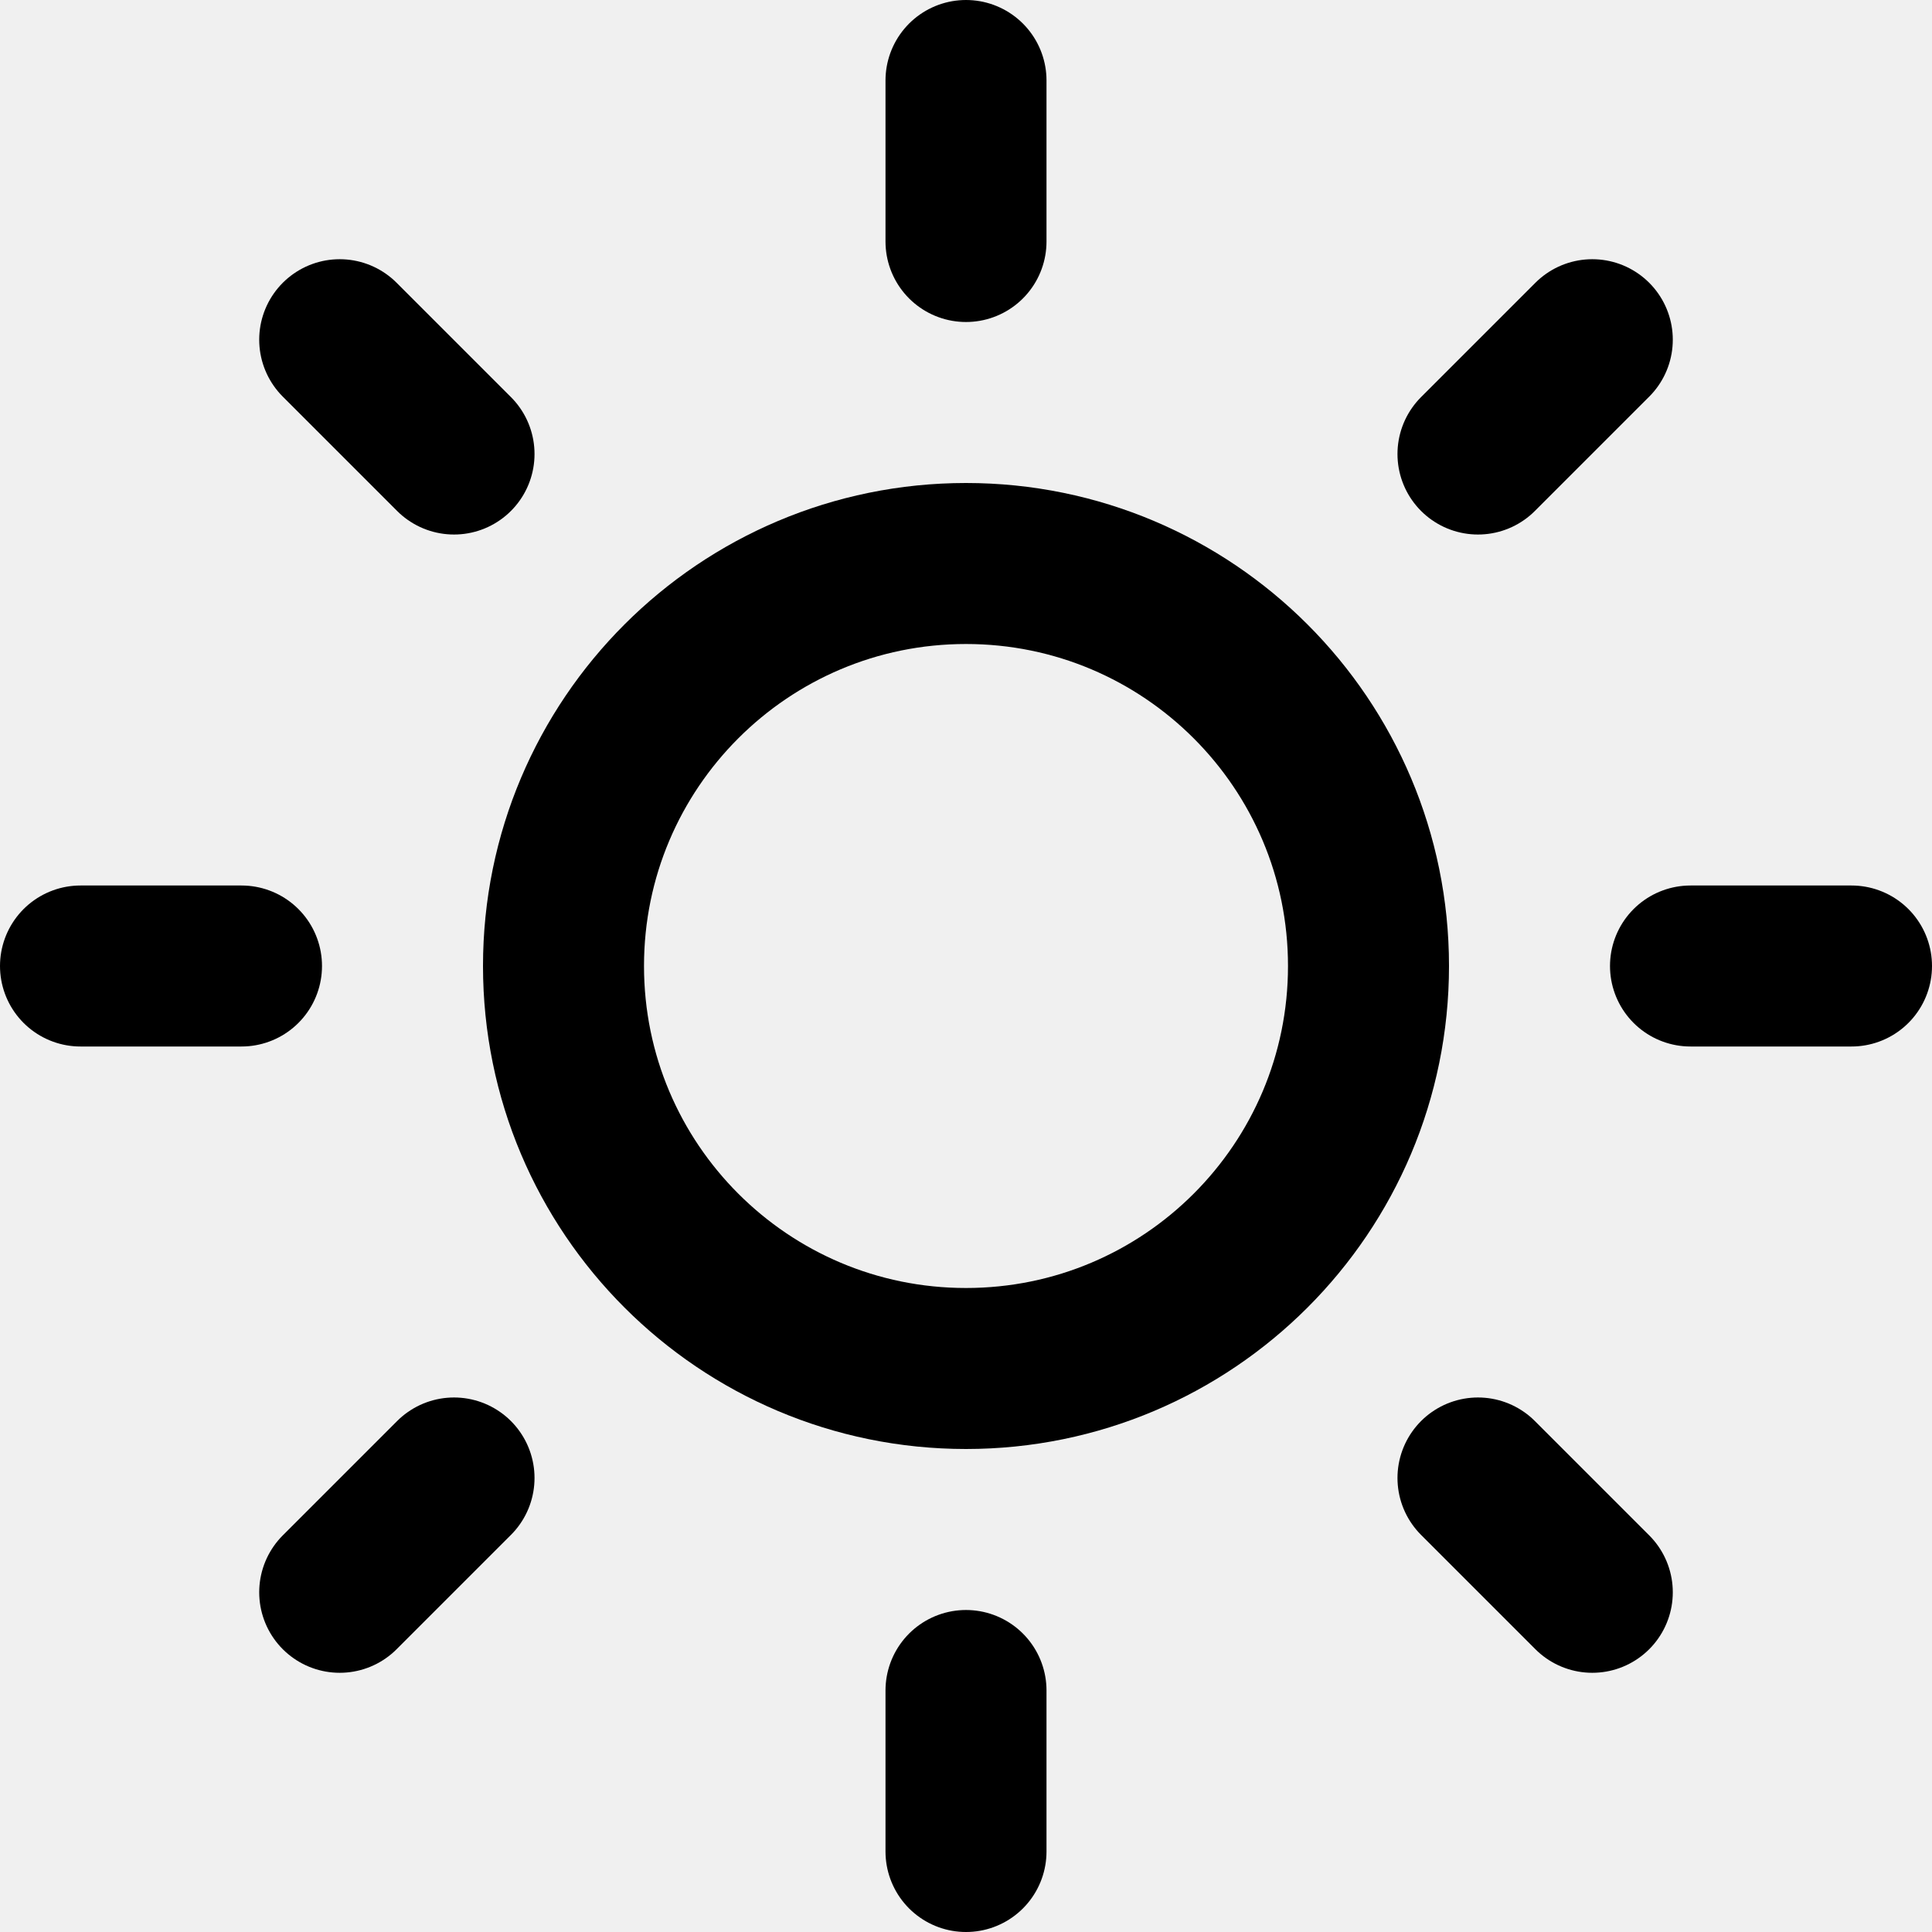
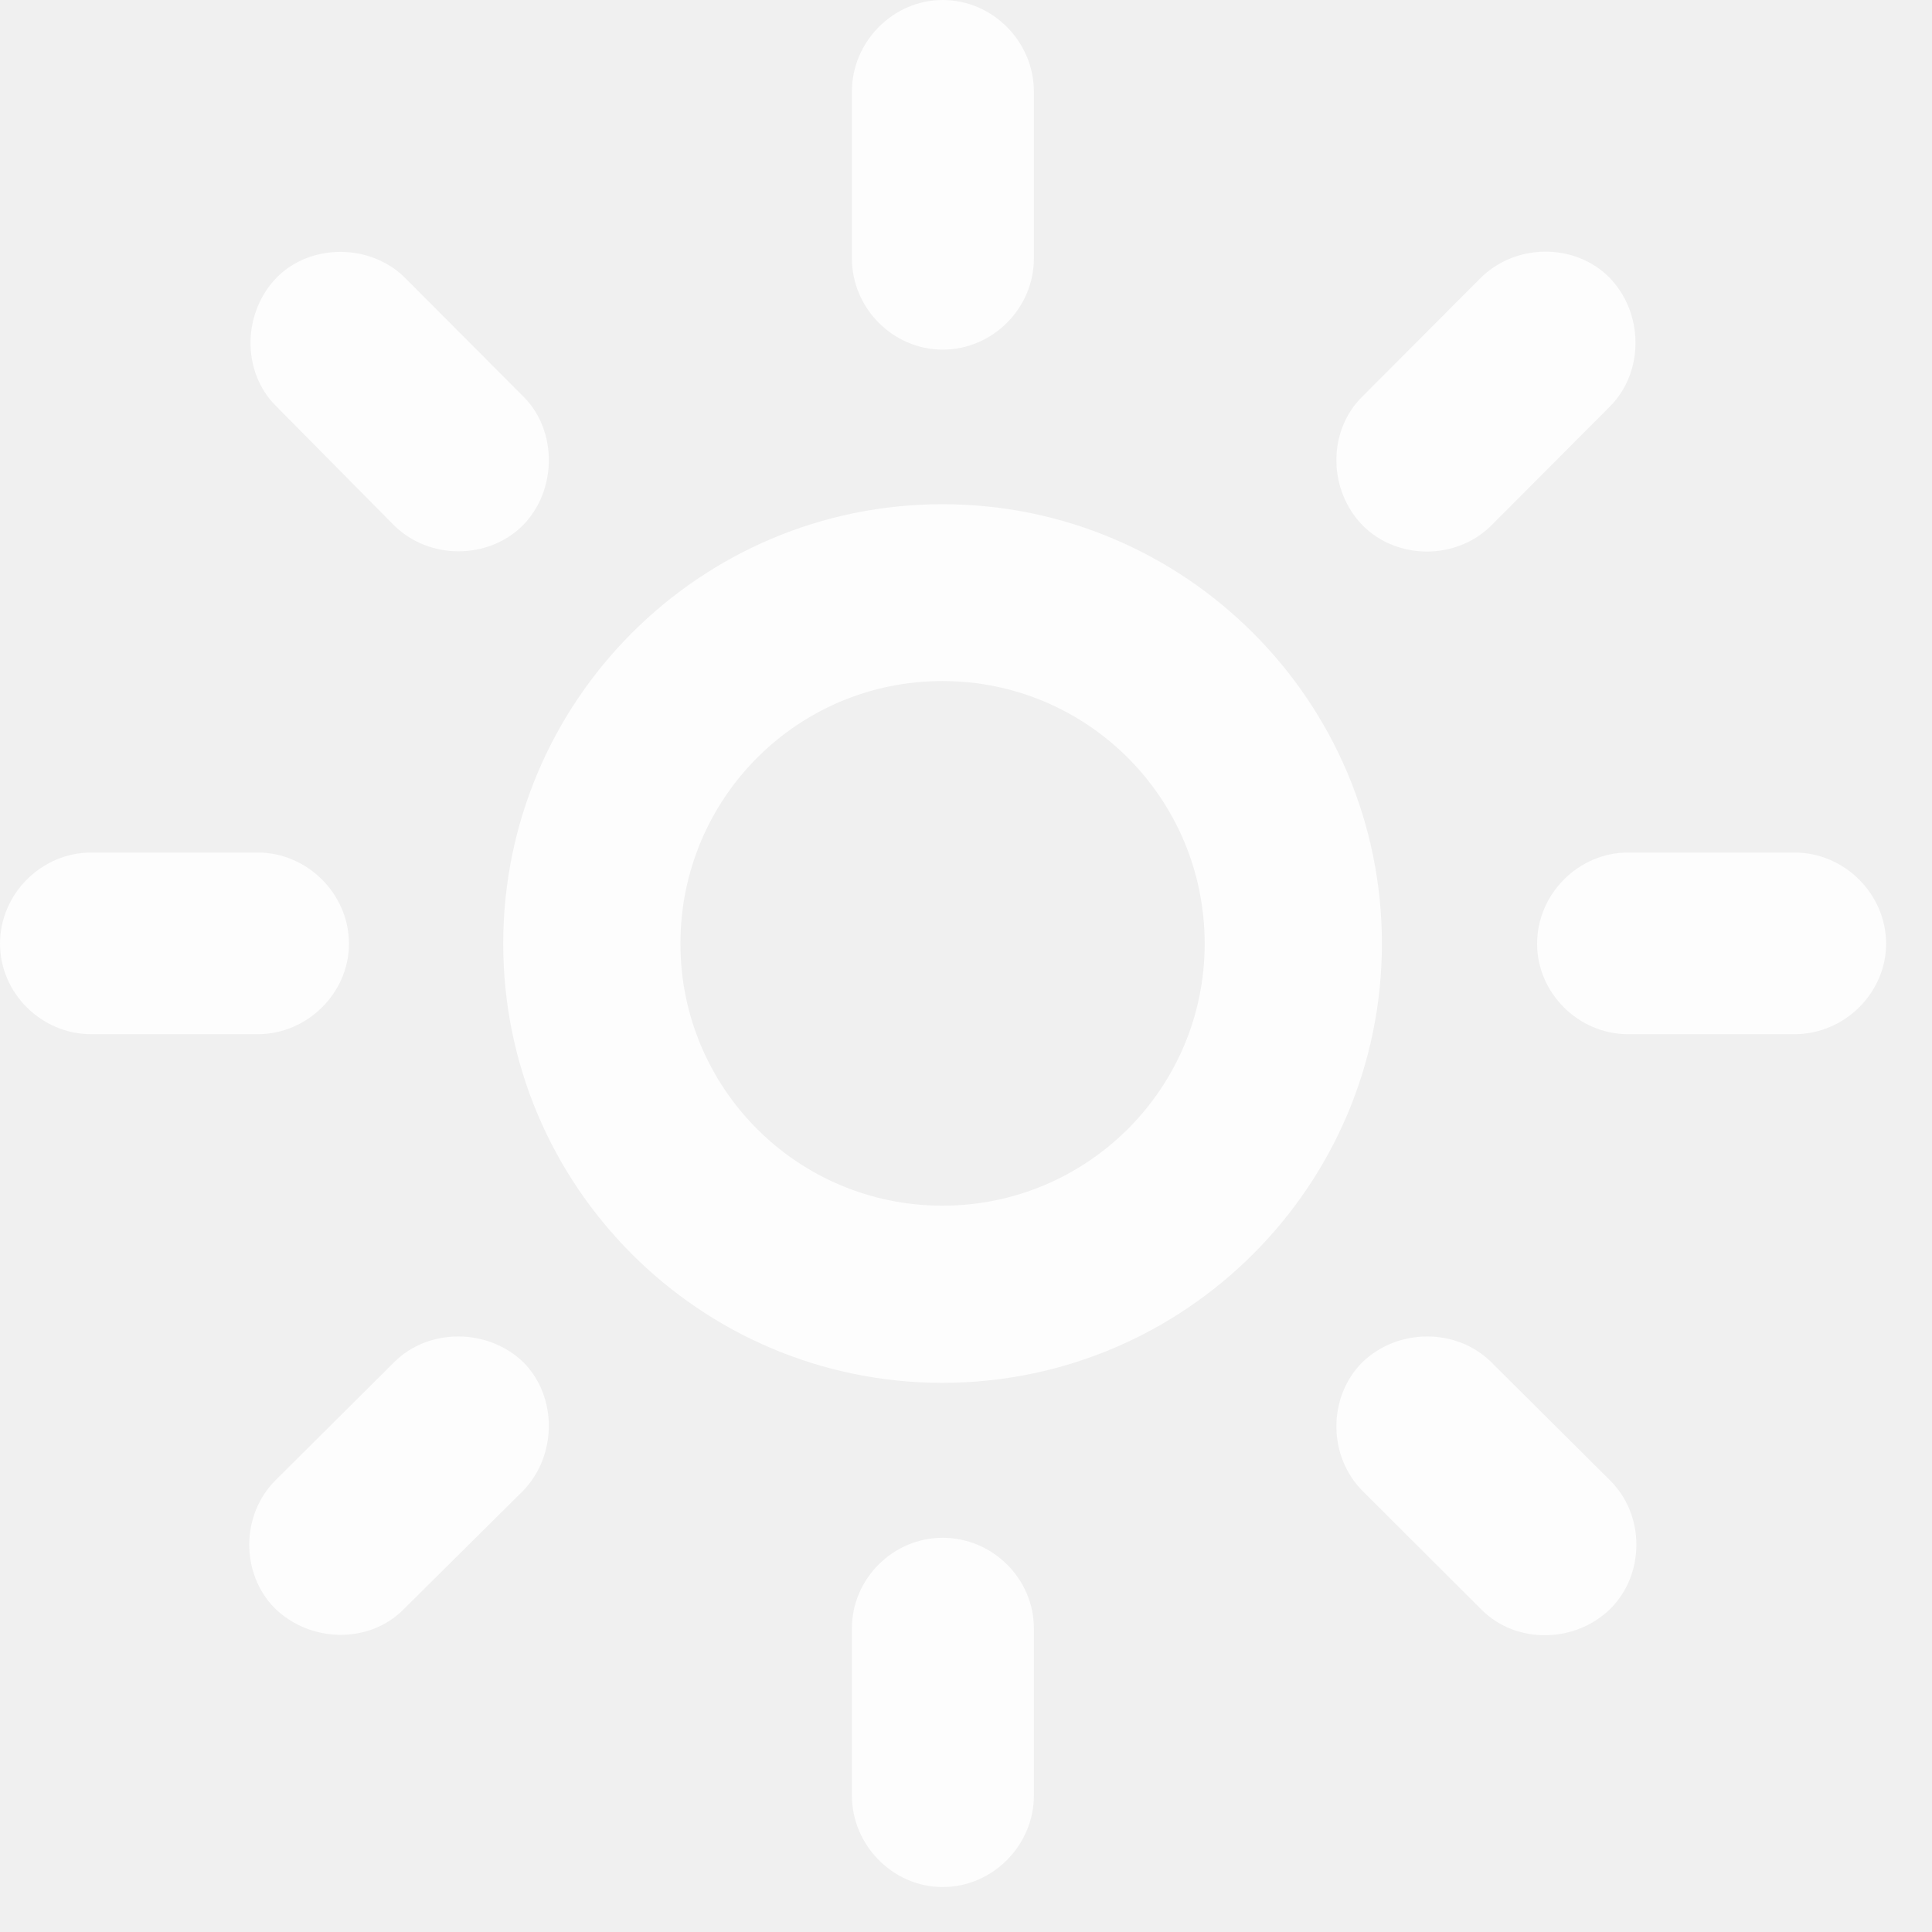
- <svg xmlns="http://www.w3.org/2000/svg" width="24" height="24" viewBox="0 0 24 24" fill="none" stroke="currentColor" stroke-width="2" stroke-linecap="round" stroke-linejoin="round">
-   <circle cx="12" cy="12" r="5" />
-   <line x1="12" y1="1" x2="12" y2="3" />
-   <line x1="12" y1="21" x2="12" y2="23" />
-   <line x1="4.22" y1="4.22" x2="5.64" y2="5.64" />
-   <line x1="18.36" y1="18.36" x2="19.78" y2="19.78" />
-   <line x1="1" y1="12" x2="3" y2="12" />
-   <line x1="21" y1="12" x2="23" y2="12" />
-   <line x1="4.22" y1="19.78" x2="5.64" y2="18.36" />
-   <line x1="18.36" y1="5.64" x2="19.78" y2="4.22" />
+ <svg xmlns="http://www.w3.org/2000/svg" width="37" height="37" viewBox="0 0 37 37" fill="none">
+   <path d="M18.054 6.696C19.012 6.696 19.8 5.902 19.8 4.95V1.752C19.8 0.8 19.012 0 18.054 0C17.102 0 16.315 0.8 16.315 1.752V4.95C16.315 5.902 17.102 6.696 18.054 6.696ZM26.105 10.071C26.764 10.724 27.893 10.736 28.571 10.053L30.835 7.782C31.494 7.117 31.482 5.981 30.811 5.304C30.151 4.651 29.022 4.657 28.351 5.328L26.08 7.605C25.421 8.264 25.433 9.393 26.105 10.071ZM29.437 18.073C29.437 19.019 30.231 19.806 31.177 19.806H34.369C35.321 19.806 36.121 19.019 36.121 18.073C36.121 17.12 35.321 16.327 34.369 16.327H31.177C30.231 16.327 29.437 17.12 29.437 18.073ZM26.08 26.099C25.427 26.764 25.427 27.893 26.105 28.564L28.381 30.835C29.047 31.494 30.176 31.47 30.847 30.804C31.506 30.139 31.506 29.01 30.829 28.345L28.552 26.08C27.887 25.427 26.758 25.433 26.08 26.099ZM18.054 29.45C17.102 29.45 16.315 30.237 16.315 31.183V34.387C16.315 35.339 17.102 36.139 18.054 36.139C19.012 36.139 19.8 35.339 19.8 34.387V31.183C19.8 30.237 19.012 29.45 18.054 29.45ZM10.034 26.099C9.357 25.433 8.215 25.427 7.556 26.08L5.286 28.339C4.608 29.004 4.608 30.133 5.255 30.792C5.933 31.464 7.068 31.488 7.727 30.823L10.004 28.564C10.669 27.893 10.681 26.764 10.034 26.099ZM6.683 18.073C6.683 17.12 5.884 16.327 4.938 16.327H1.746C0.793 16.327 0 17.12 0 18.073C0 19.019 0.793 19.806 1.746 19.806H4.938C5.884 19.806 6.683 19.019 6.683 18.073ZM10.004 10.071C10.669 9.406 10.681 8.258 10.034 7.605L7.764 5.328C7.111 4.669 5.969 4.651 5.31 5.304C4.639 5.981 4.626 7.117 5.28 7.77L7.538 10.053C8.209 10.724 9.338 10.724 10.004 10.071Z" fill="white" fill-opacity="0.85" />
+   <path d="M18.048 26.483C22.693 26.483 26.465 22.711 26.465 18.073C26.465 13.428 22.693 9.656 18.048 9.656C13.403 9.656 9.637 13.428 9.637 18.073C9.637 22.711 13.403 26.483 18.048 26.483ZM18.048 23.09C15.271 23.09 13.031 20.843 13.031 18.073C13.031 15.289 15.271 13.043 18.048 13.043C20.825 13.043 23.071 15.289 23.071 18.073C23.071 20.843 20.825 23.09 18.048 23.09Z" fill="white" fill-opacity="0.85" />
</svg>
